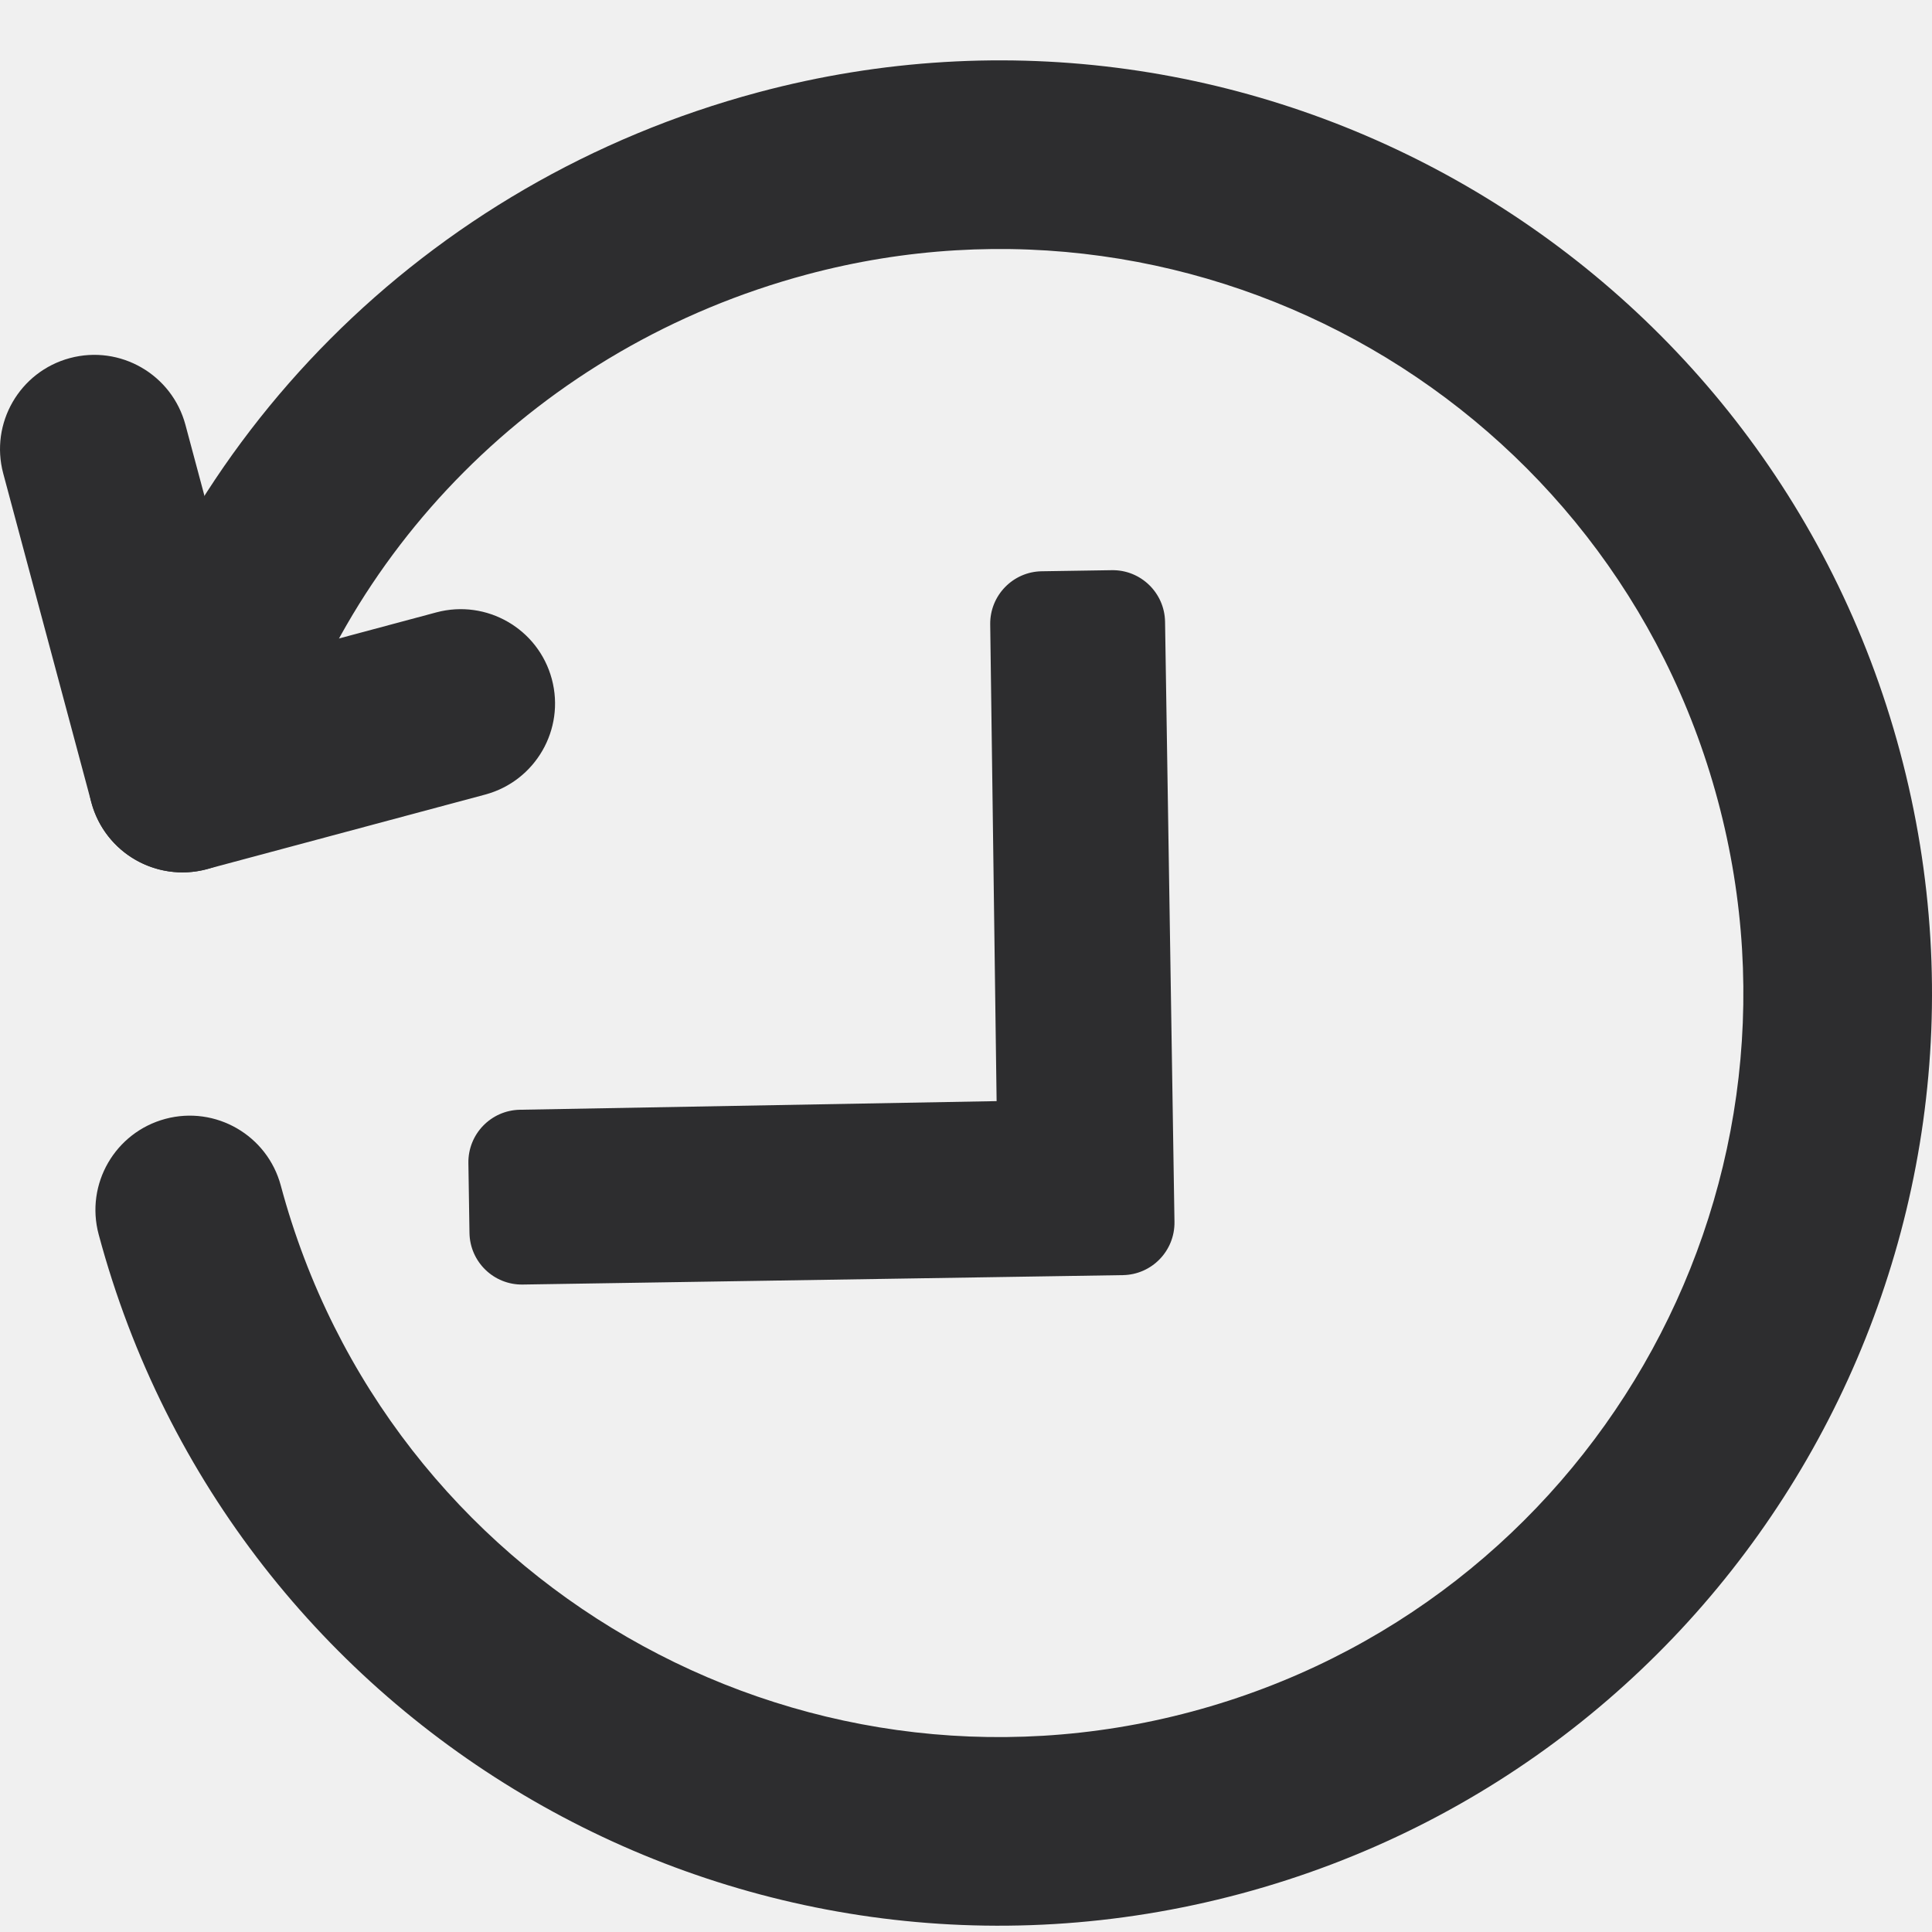
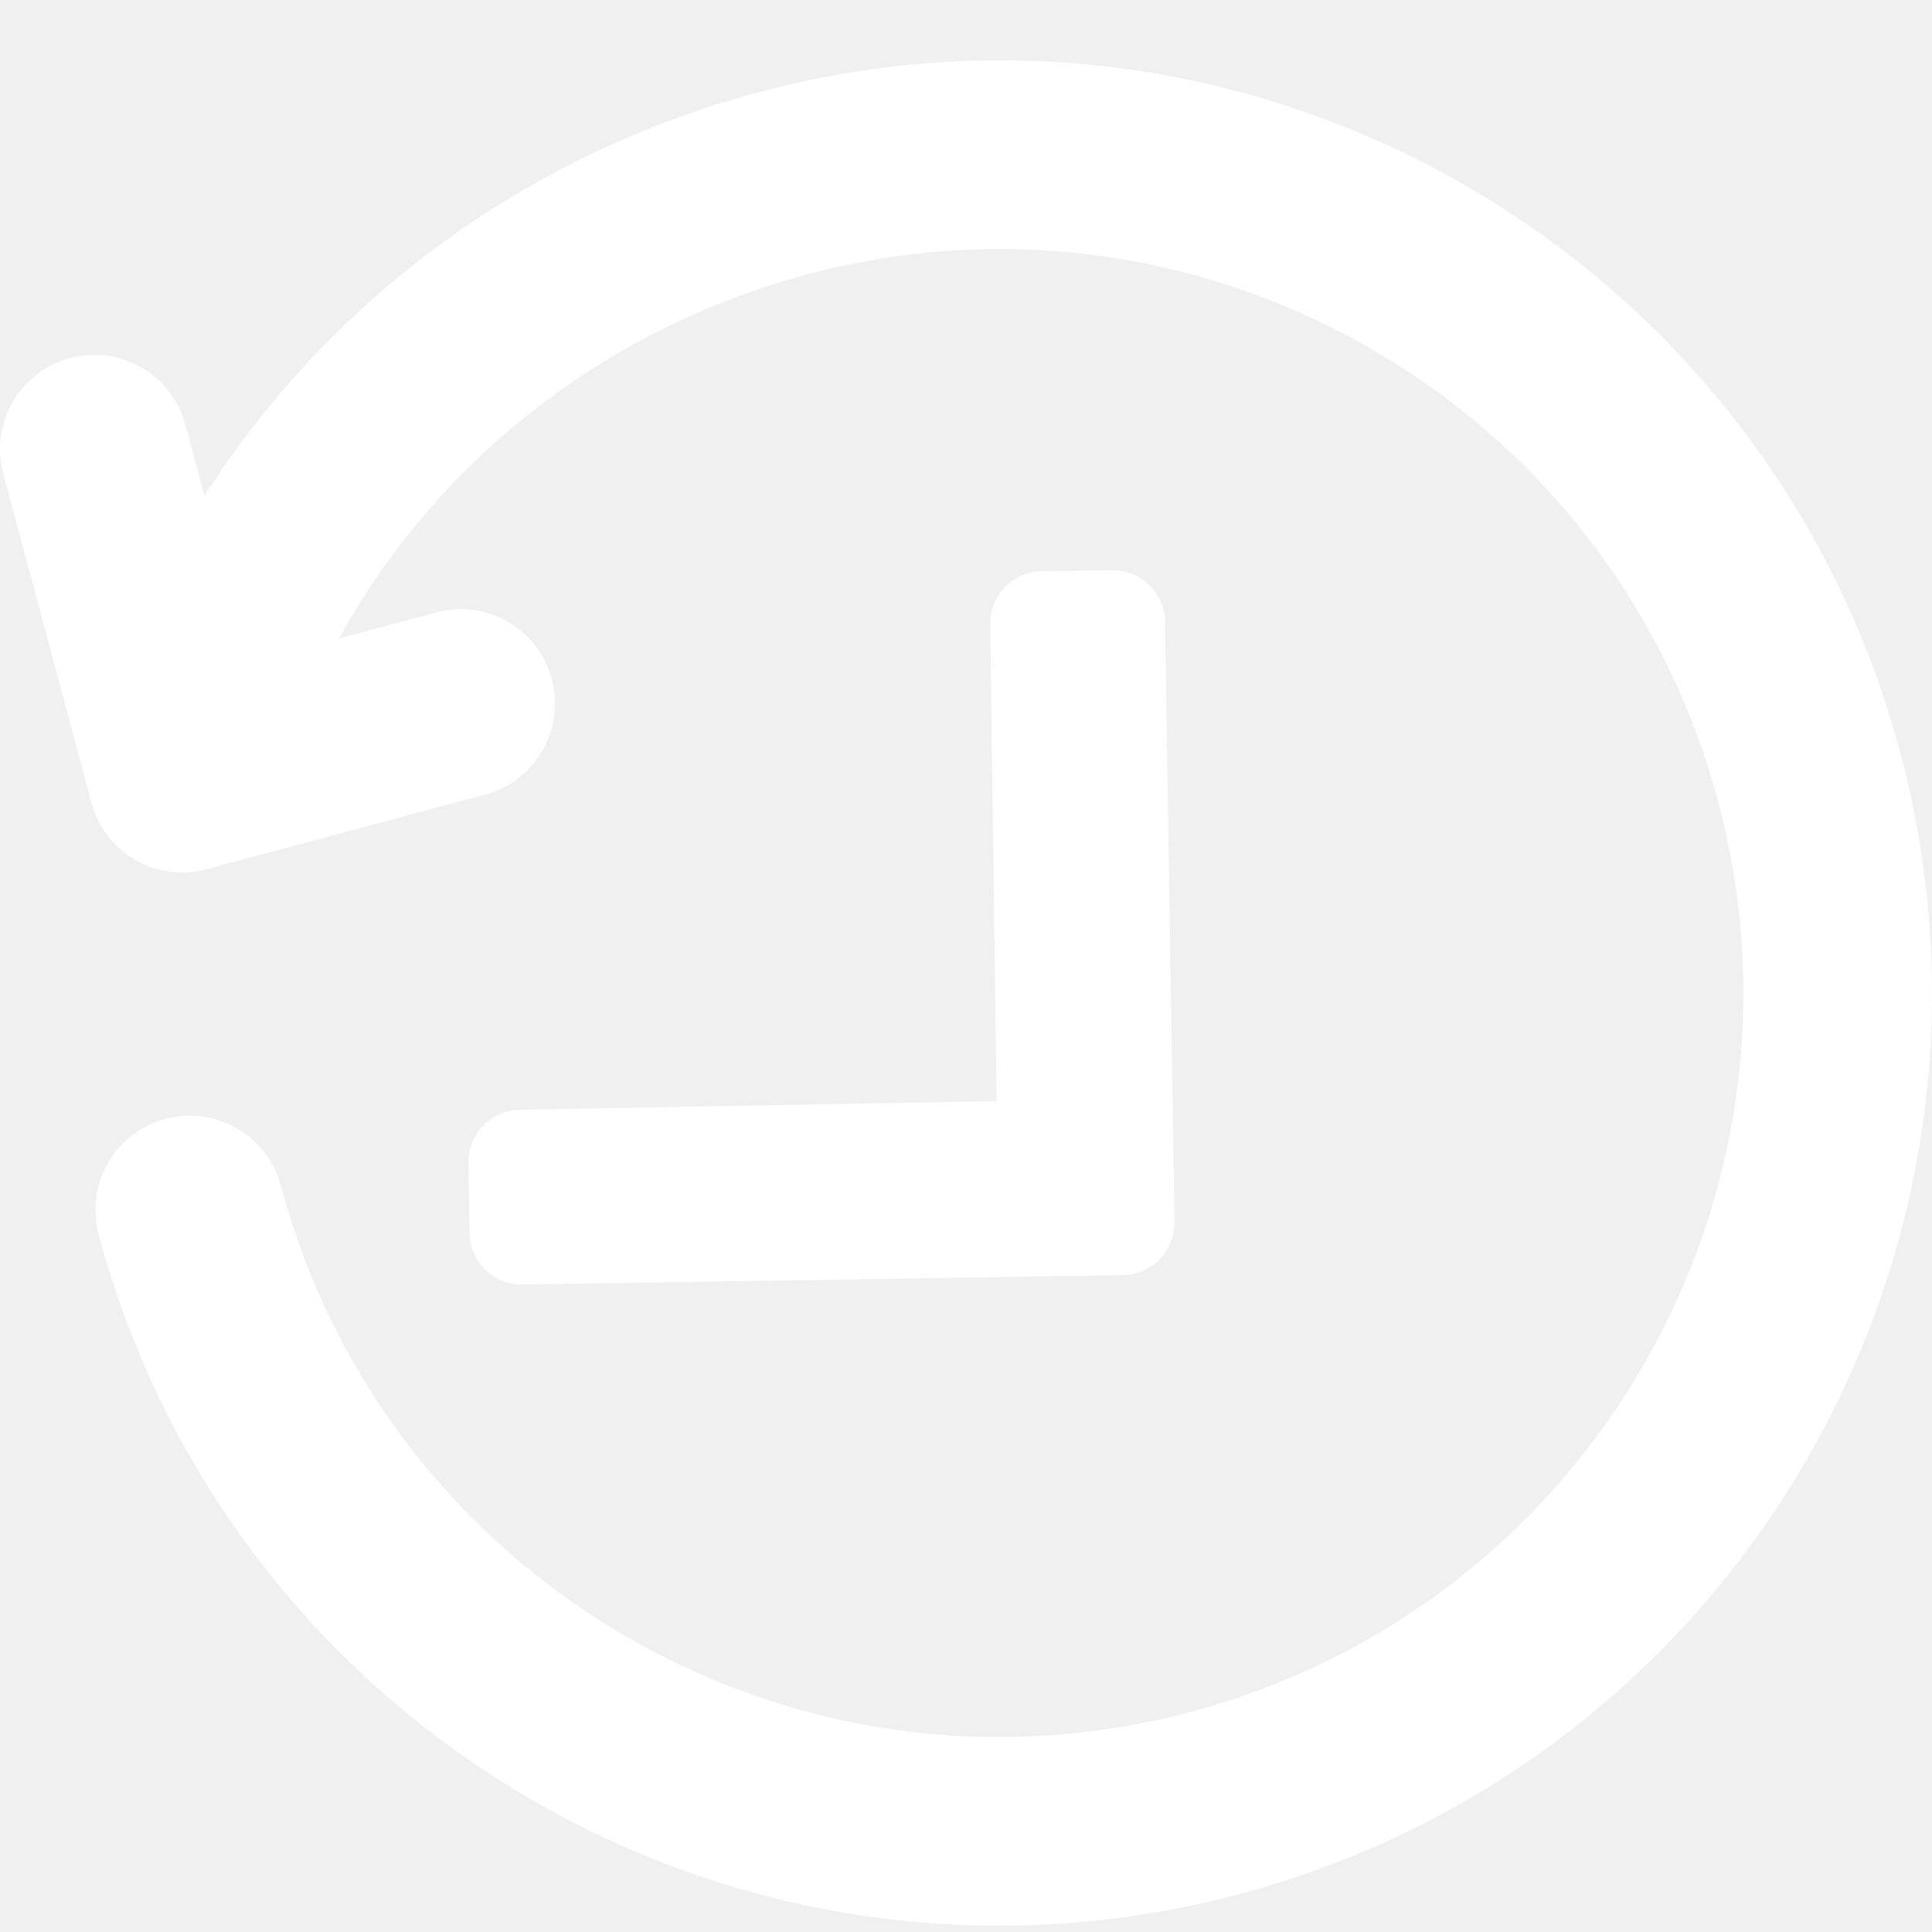
- <svg xmlns="http://www.w3.org/2000/svg" width="32" height="32" viewBox="0 0 32 32" fill="none">
+ <svg xmlns="http://www.w3.org/2000/svg" width="32" height="32" viewBox="0 0 32 32" fill="#ffffff">
  <g clip-path="url(#clip0_502_123)">
-     <path fill-rule="evenodd" clip-rule="evenodd" d="M2.739 18.532C1.905 18.756 1.411 19.612 1.634 20.445C3.842 28.684 12.31 33.573 20.549 31.366C28.788 29.158 33.678 20.69 31.47 12.451C29.262 4.212 20.794 -0.678 12.555 1.53C7.024 3.012 2.879 7.281 1.512 12.491C1.293 13.325 1.792 14.179 2.626 14.398C3.46 14.617 4.314 14.118 4.533 13.284C5.614 9.164 8.911 5.74 13.363 4.547C19.936 2.786 26.692 6.687 28.453 13.259C30.214 19.832 26.314 26.587 19.741 28.349C13.168 30.11 6.412 26.209 4.651 19.637C4.428 18.804 3.572 18.309 2.739 18.532Z" fill="#2D2D2F" />
-     <path fill-rule="evenodd" clip-rule="evenodd" d="M1.158 5.931C0.325 6.154 -0.17 7.011 0.054 7.844L1.513 13.291C1.736 14.124 2.593 14.619 3.426 14.396L8.035 13.161C8.869 12.937 9.363 12.081 9.14 11.248C8.917 10.415 8.06 9.92 7.227 10.143L4.126 10.974L3.071 7.035C2.847 6.202 1.991 5.708 1.158 5.931Z" fill="#2D2D2F" />
-     <path d="M18.599 21.12L8.658 21.276C8.179 21.284 7.784 20.901 7.776 20.422L7.758 19.263C7.751 18.784 8.132 18.39 8.611 18.381L16.507 18.238L16.401 10.341C16.395 9.863 16.777 9.469 17.255 9.462L18.415 9.444C18.894 9.436 19.289 9.818 19.297 10.298L19.453 20.238C19.46 20.718 19.078 21.112 18.599 21.12Z" fill="#2D2D2F" />
+     <path fill-rule="evenodd" clip-rule="evenodd" d="M2.739 18.532C1.905 18.756 1.411 19.612 1.634 20.445C3.842 28.684 12.31 33.573 20.549 31.366C28.788 29.158 33.678 20.69 31.47 12.451C29.262 4.212 20.794 -0.678 12.555 1.53C7.024 3.012 2.879 7.281 1.512 12.491C1.293 13.325 1.792 14.179 2.626 14.398C3.46 14.617 4.314 14.118 4.533 13.284C5.614 9.164 8.911 5.74 13.363 4.547C19.936 2.786 26.692 6.687 28.453 13.259C30.214 19.832 26.314 26.587 19.741 28.349C13.168 30.11 6.412 26.209 4.651 19.637C4.428 18.804 3.572 18.309 2.739 18.532Z" />
+     <path fill-rule="evenodd" clip-rule="evenodd" d="M1.158 5.931C0.325 6.154 -0.17 7.011 0.054 7.844L1.513 13.291C1.736 14.124 2.593 14.619 3.426 14.396L8.035 13.161C8.869 12.937 9.363 12.081 9.14 11.248C8.917 10.415 8.06 9.92 7.227 10.143L4.126 10.974L3.071 7.035C2.847 6.202 1.991 5.708 1.158 5.931Z" />
+     <path d="M18.599 21.12L8.658 21.276C8.179 21.284 7.784 20.901 7.776 20.422L7.758 19.263C7.751 18.784 8.132 18.39 8.611 18.381L16.507 18.238L16.401 10.341C16.395 9.863 16.777 9.469 17.255 9.462L18.415 9.444C18.894 9.436 19.289 9.818 19.297 10.298L19.453 20.238C19.46 20.718 19.078 21.112 18.599 21.12Z" />
  </g>
  <defs>
    <clipPath id="clip0_502_123">
      <rect width="32" height="32" fill="white" transform="translate(32 32) rotate(180)" />
    </clipPath>
  </defs>
</svg>
